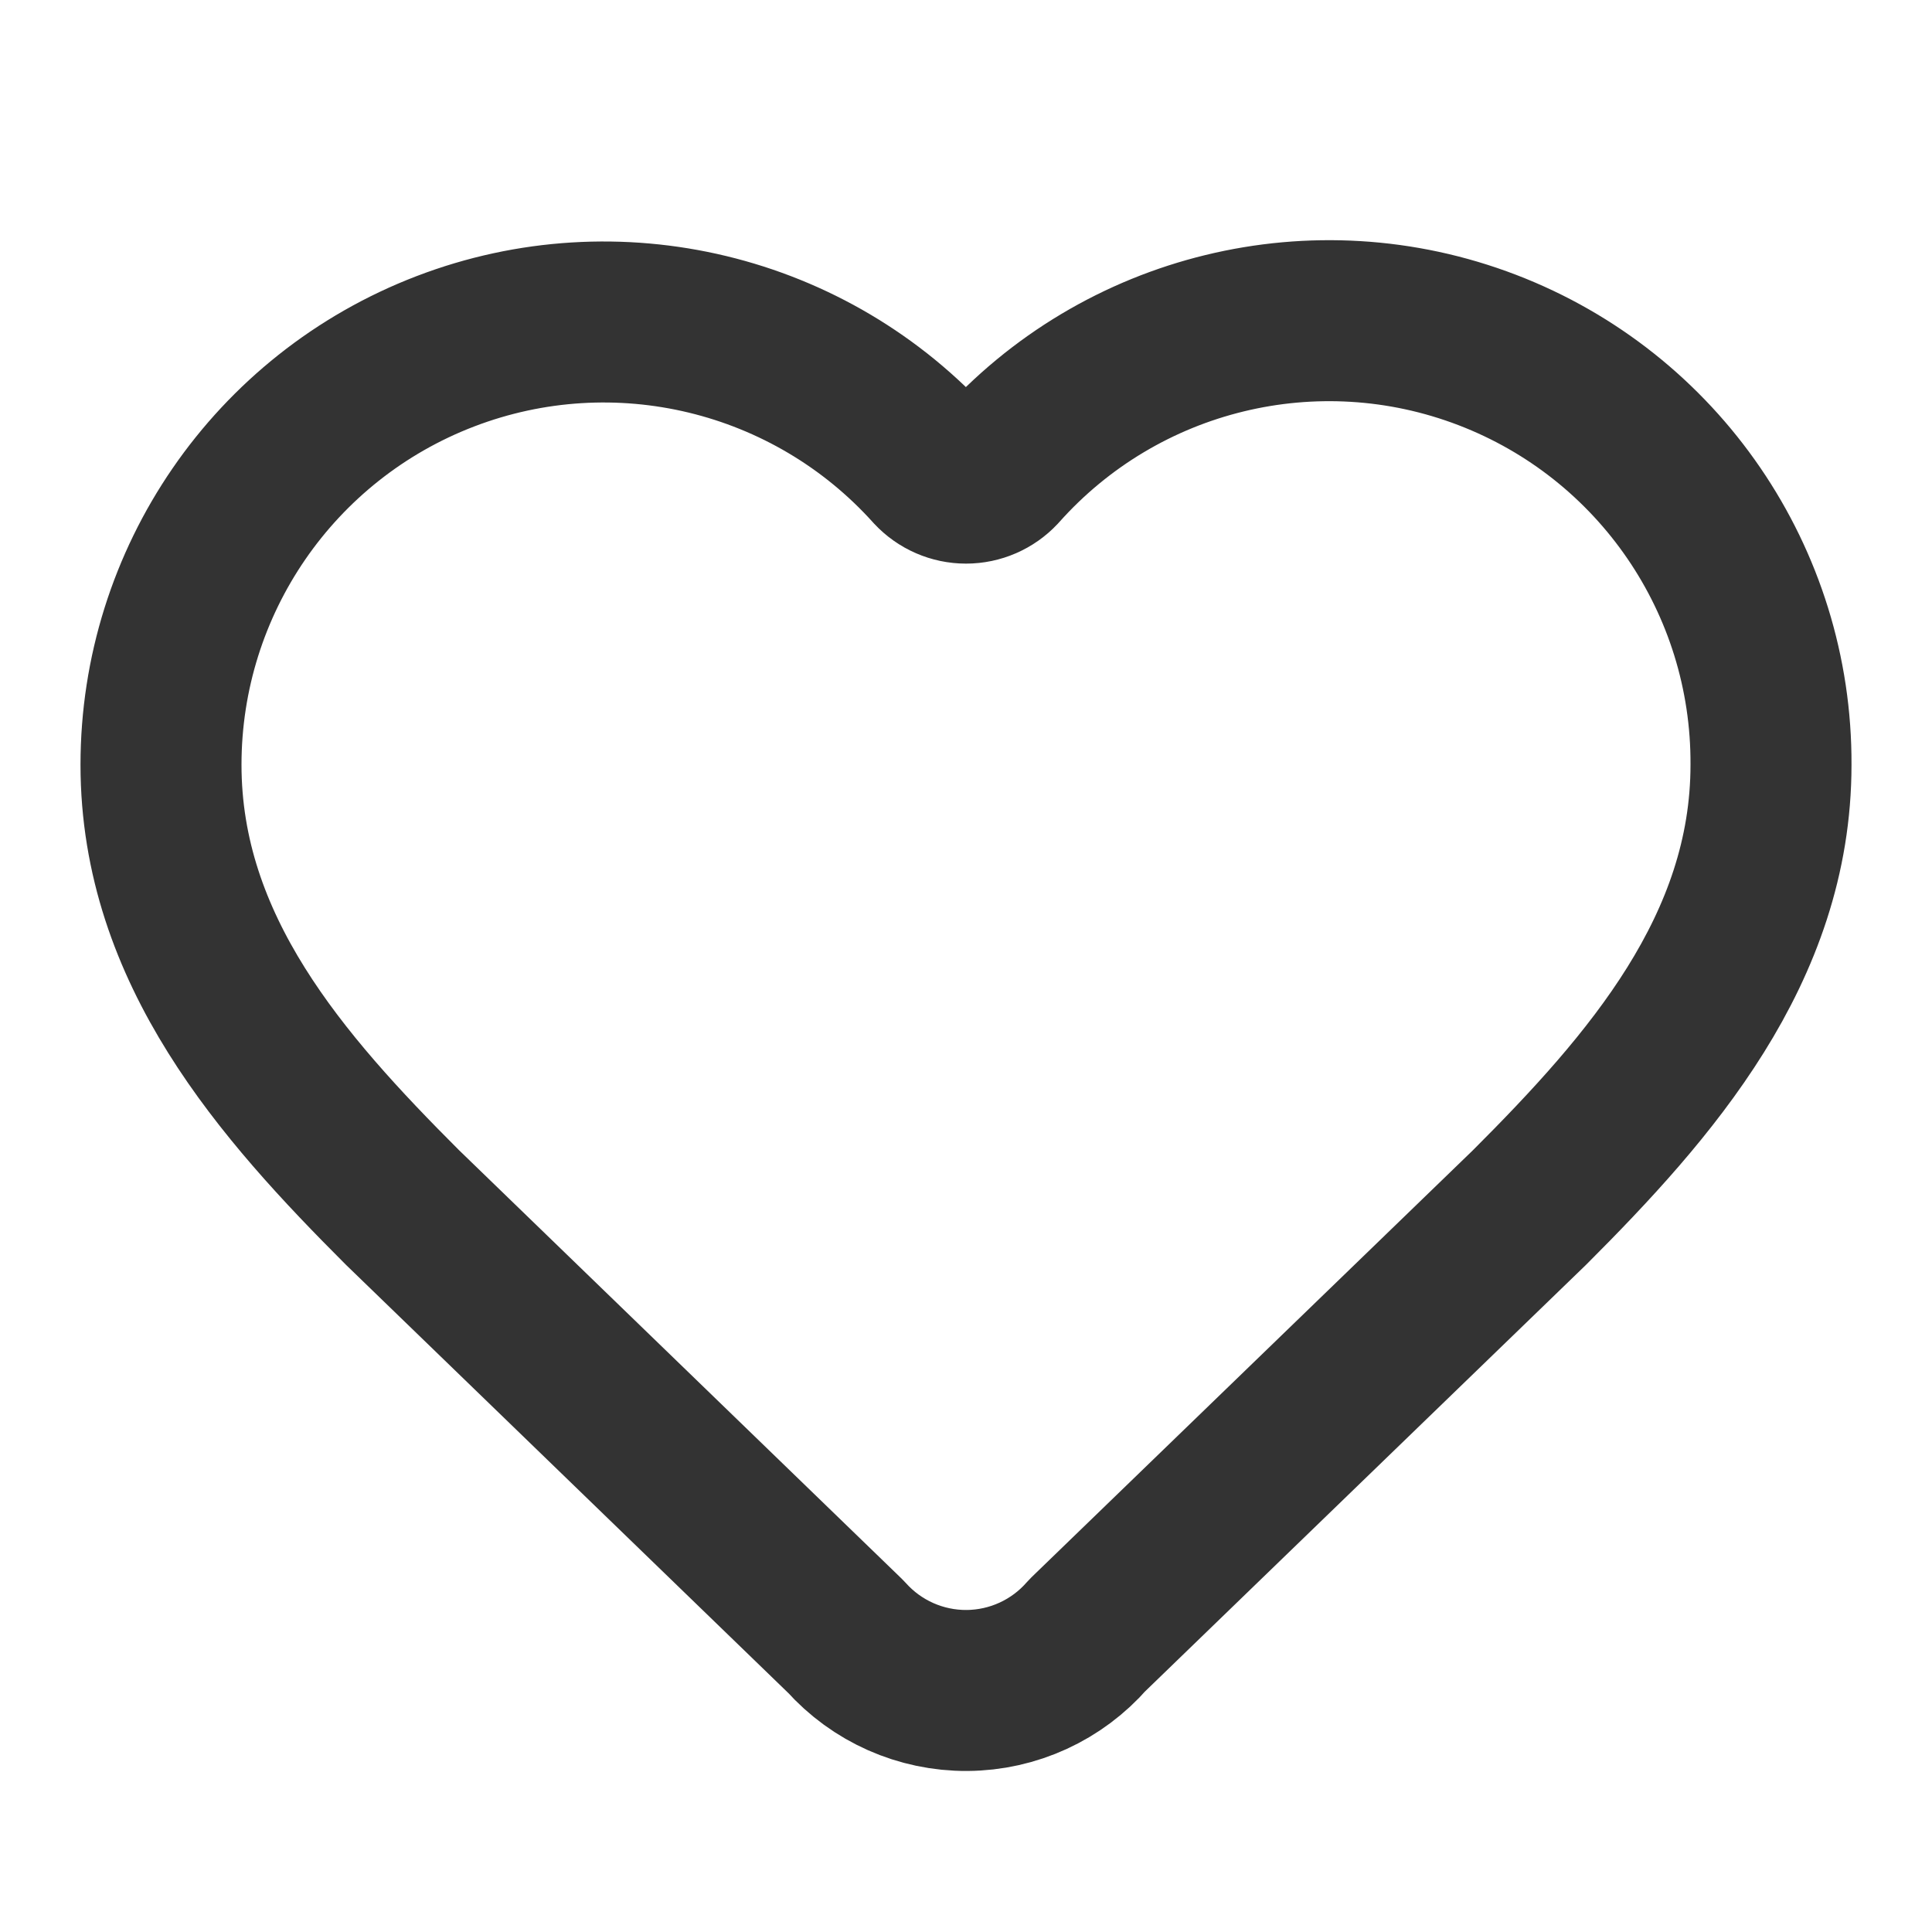
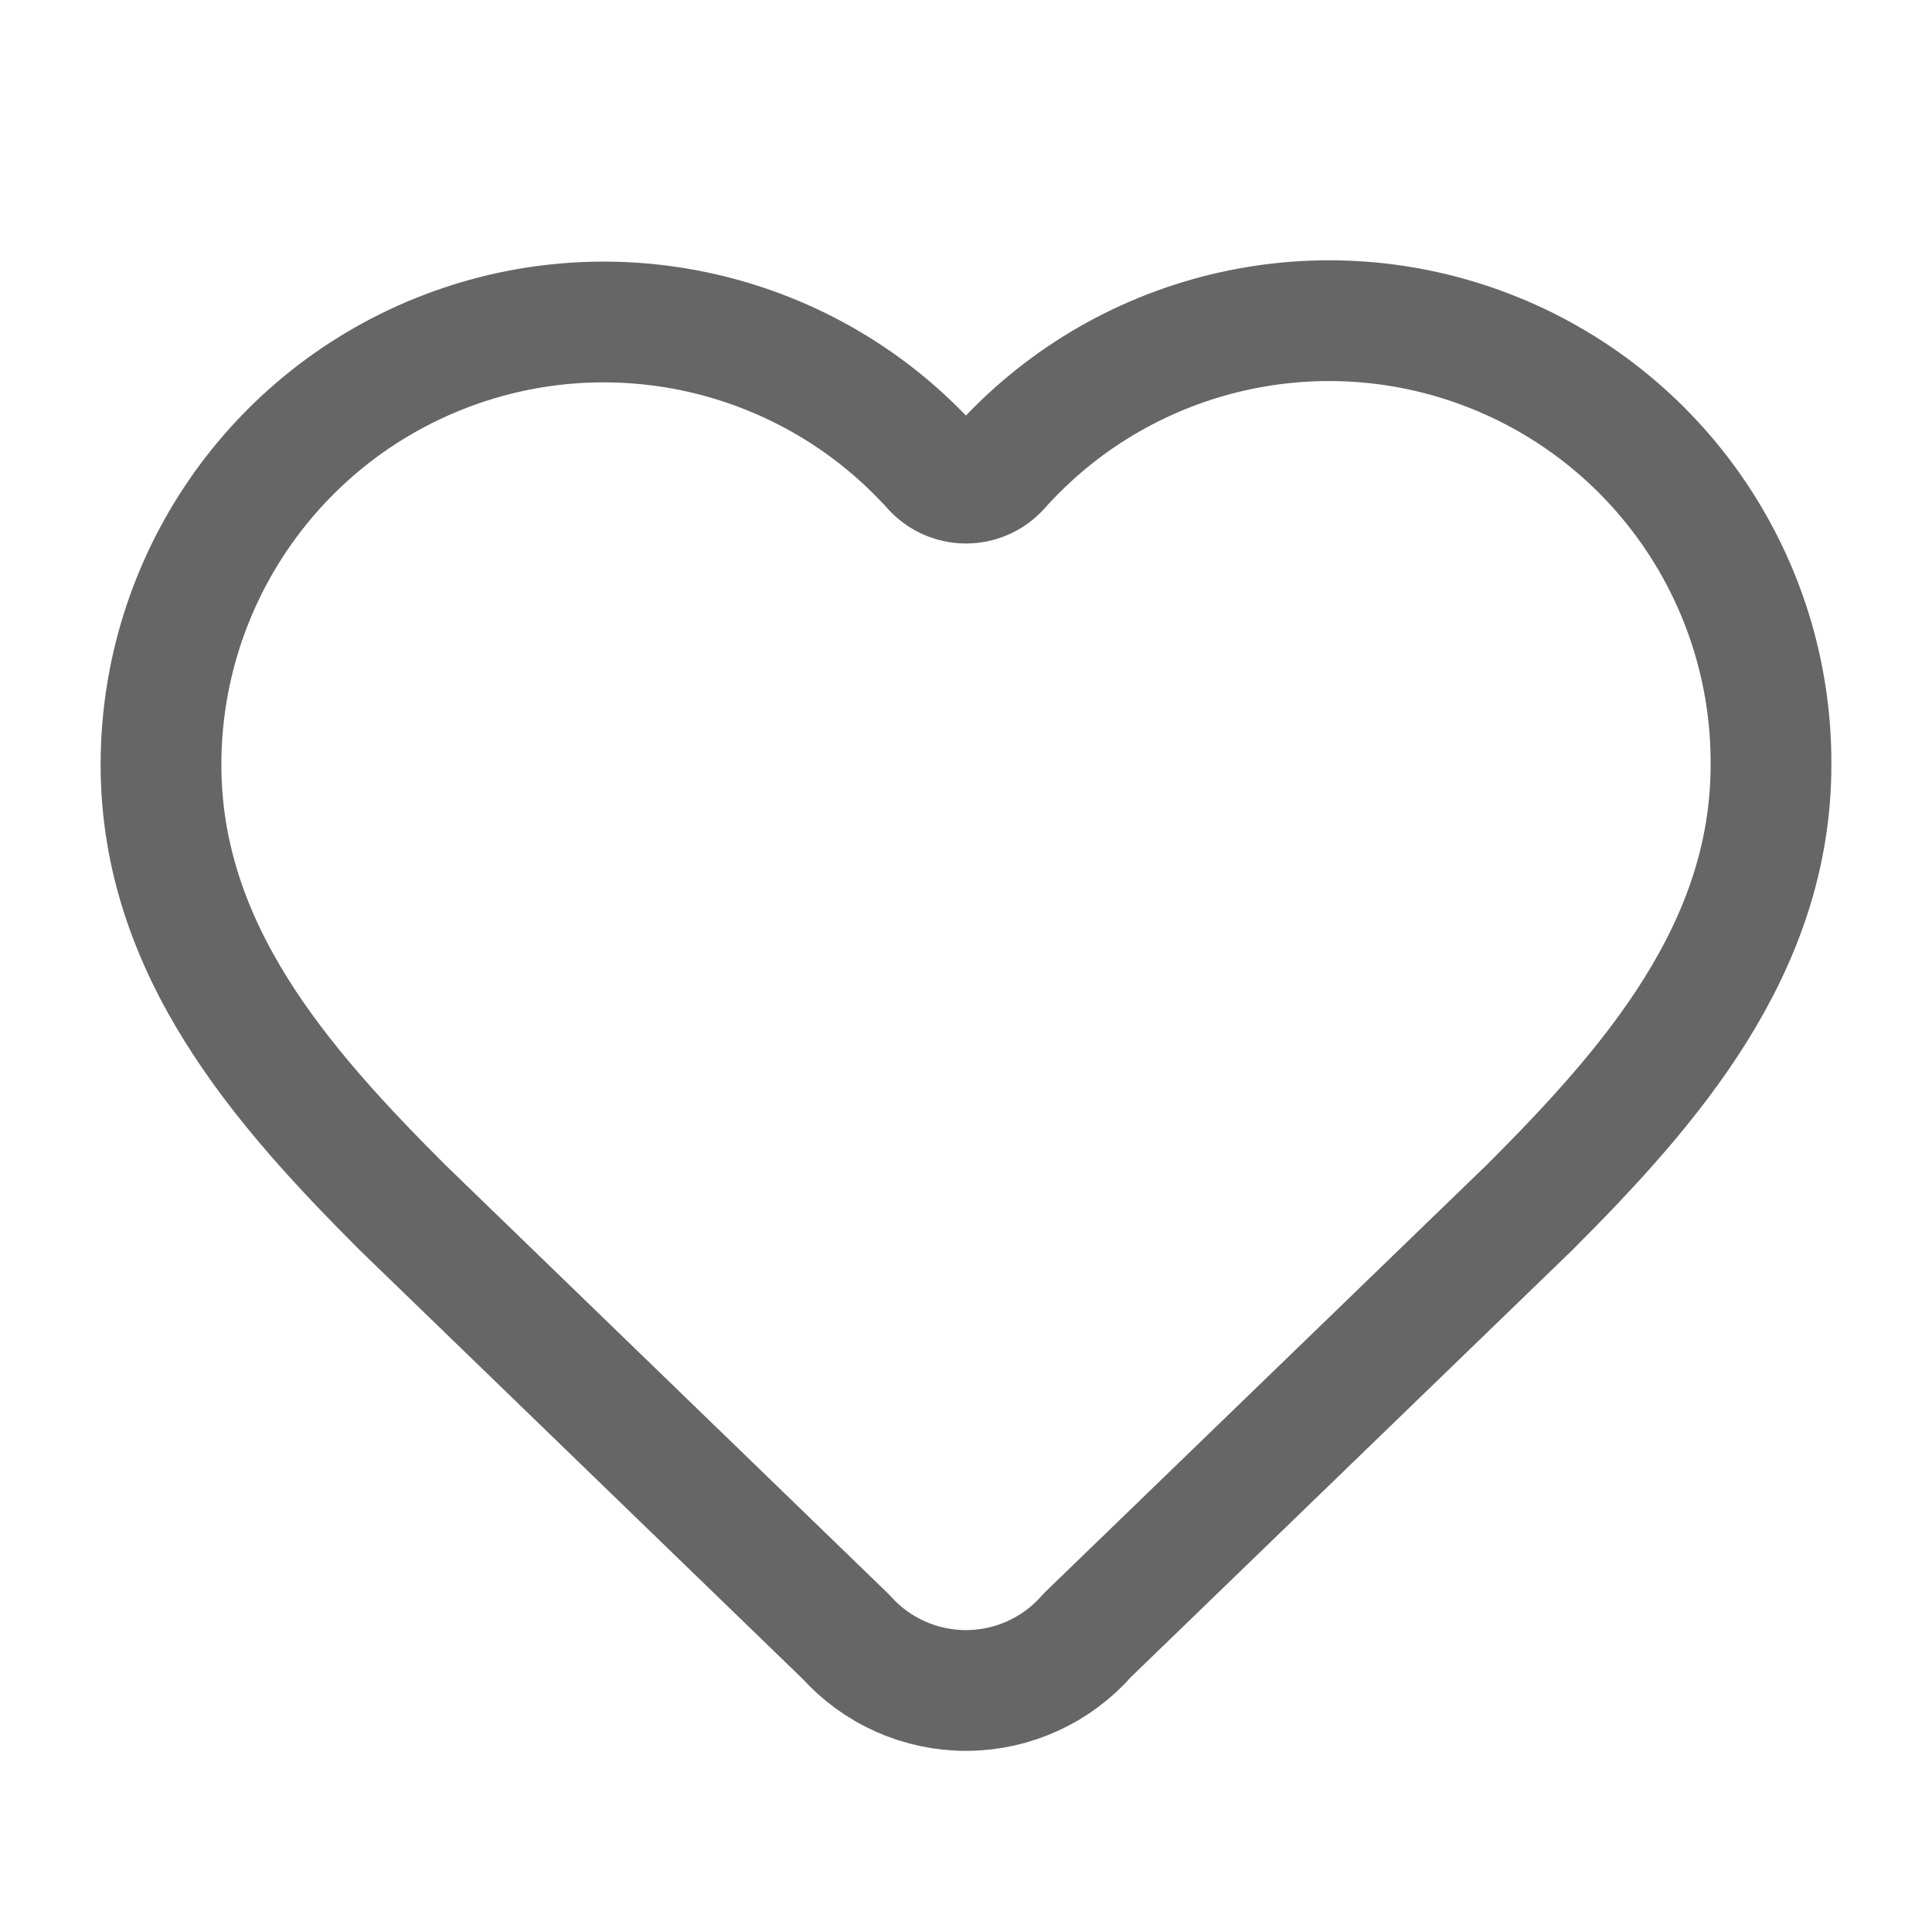
- <svg xmlns="http://www.w3.org/2000/svg" width="48" height="48" viewBox="0 0 24 24" fill="none" stroke="#333" stroke-width="2" stroke-linecap="round" stroke-linejoin="round">
+ <svg xmlns="http://www.w3.org/2000/svg" width="48" height="48" viewBox="0 0 24 24" fill="none" stroke="#666666" stroke-width="1.5" stroke-linecap="round" stroke-linejoin="round">
  <path d="M2 9.5a5.5 5.5 0 0 1 9.591-3.676.56.56 0 0 0 .818 0A5.49 5.49 0 0 1 22 9.5c0 2.29-1.5 4-3 5.5l-5.492 5.313a2 2 0 0 1-3 .019L5 15c-1.5-1.5-3-3.2-3-5.5" />
</svg>
